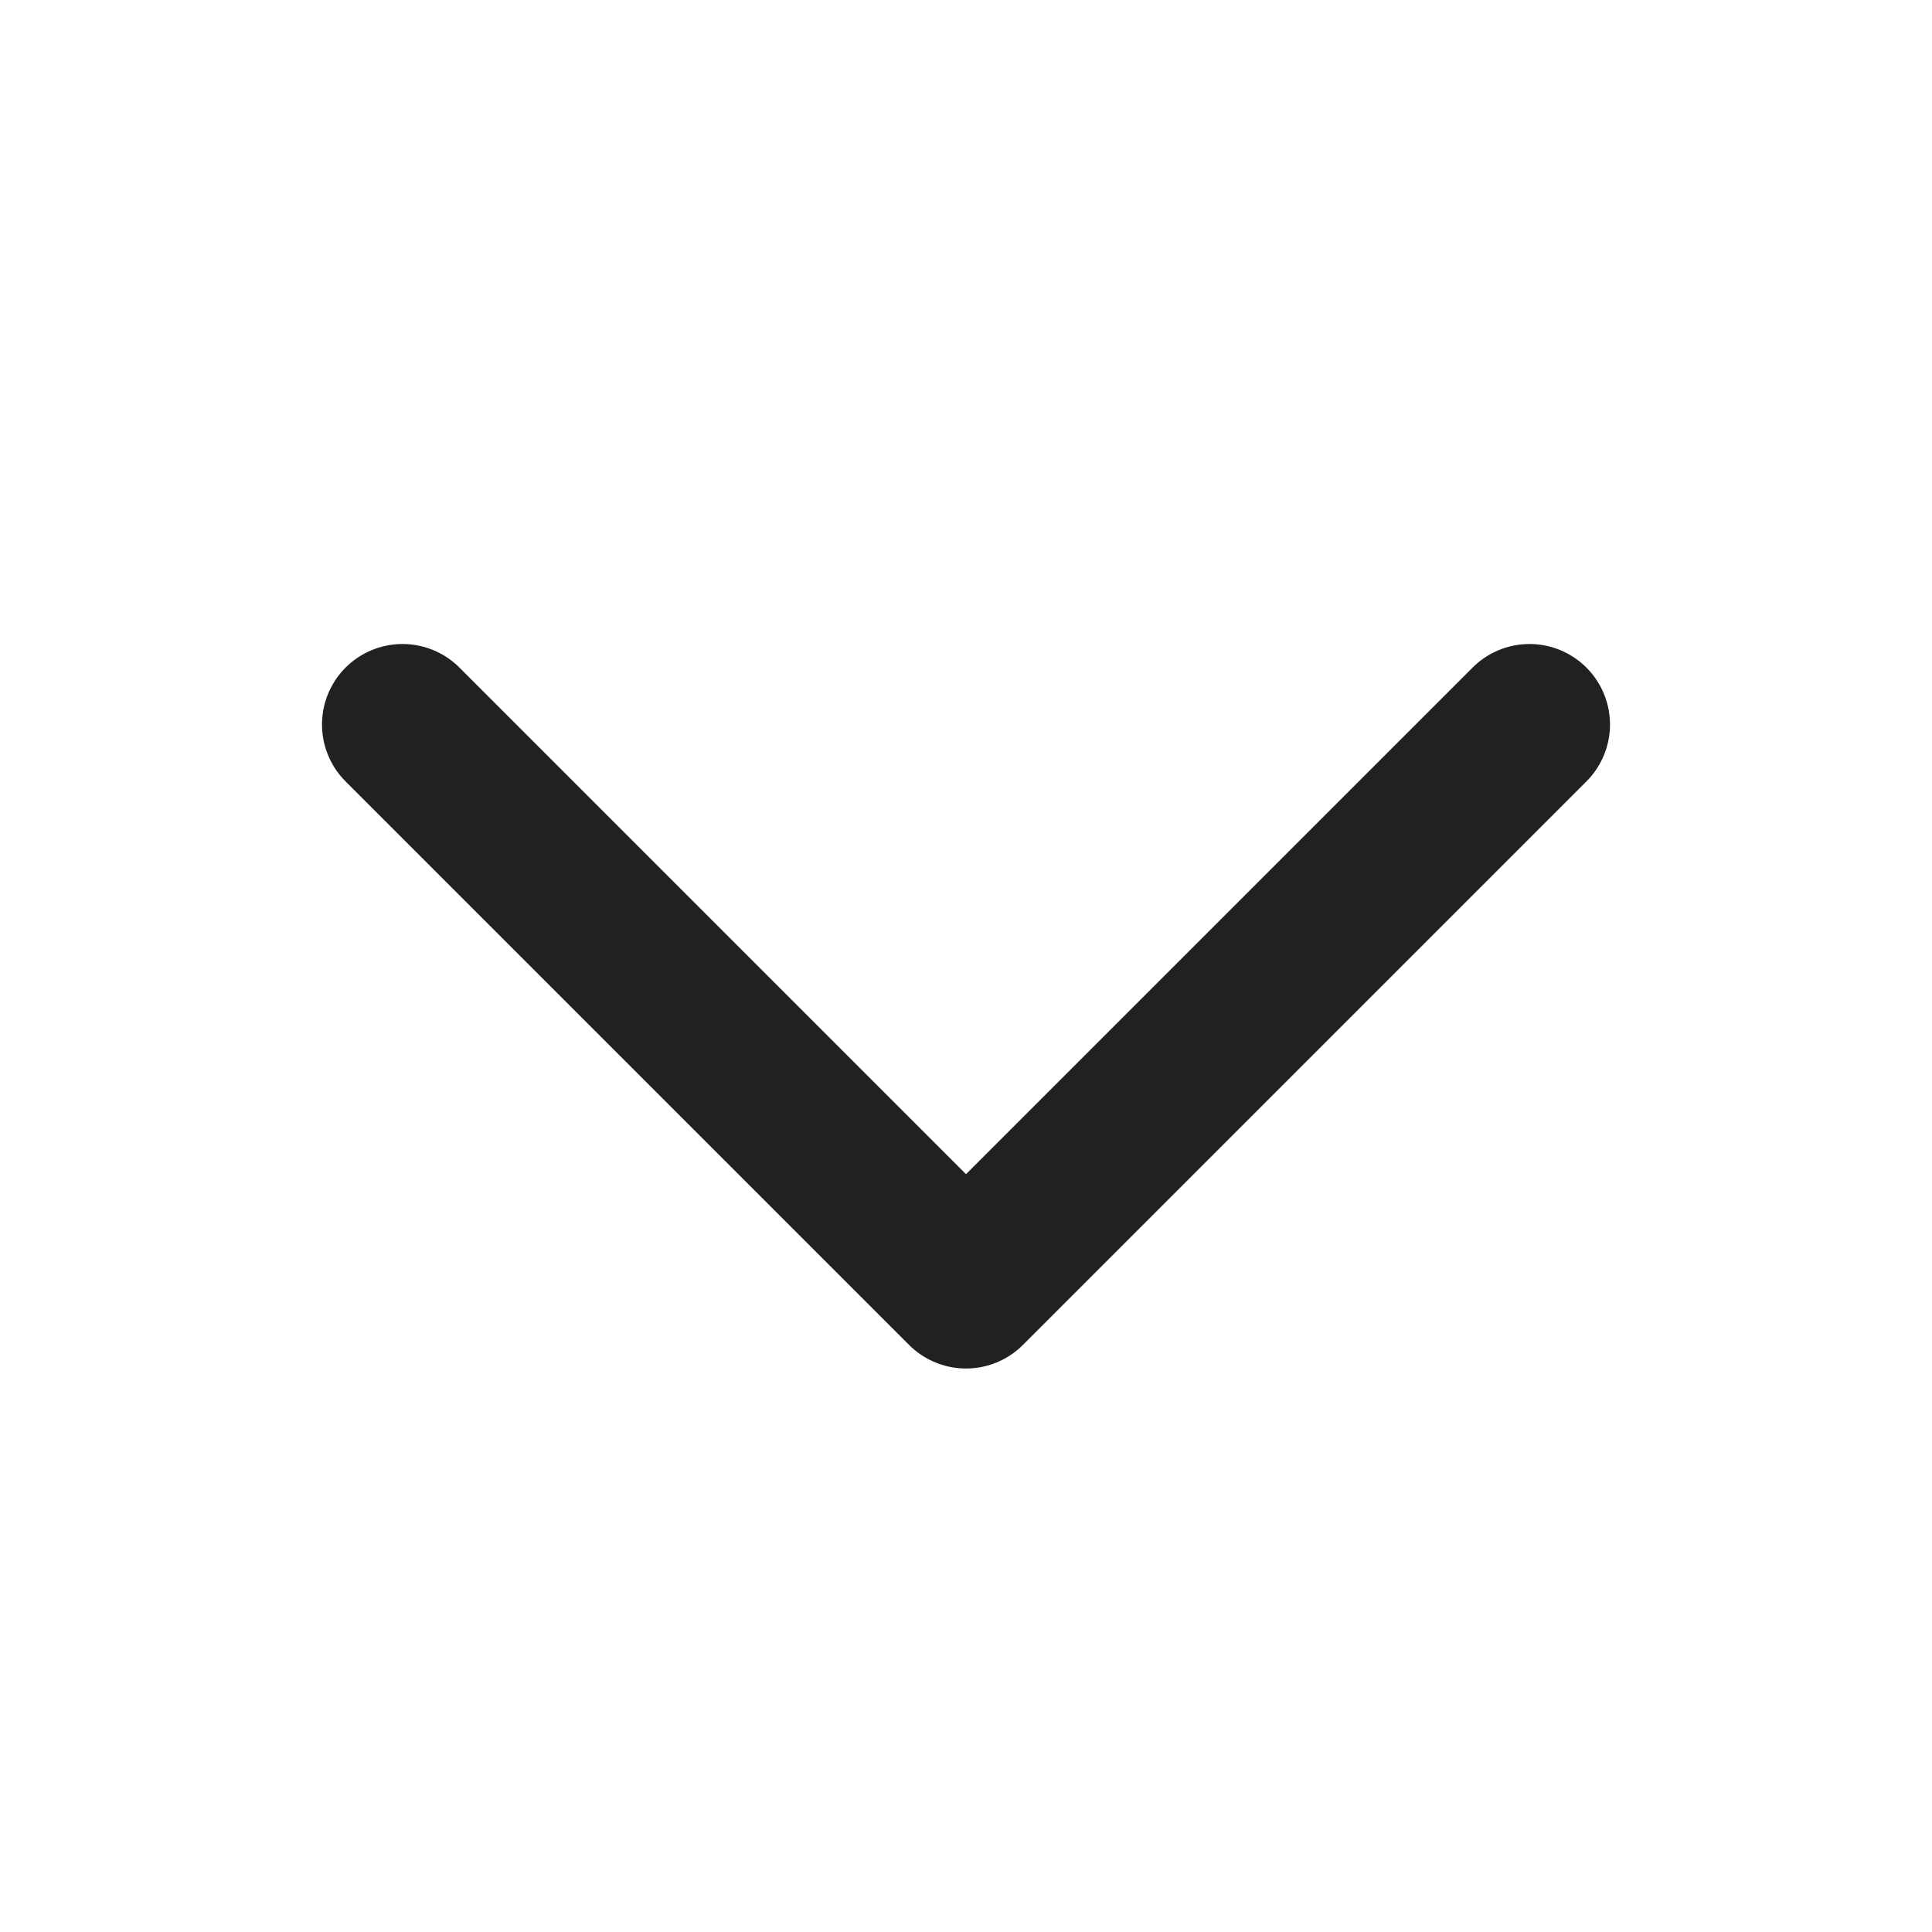
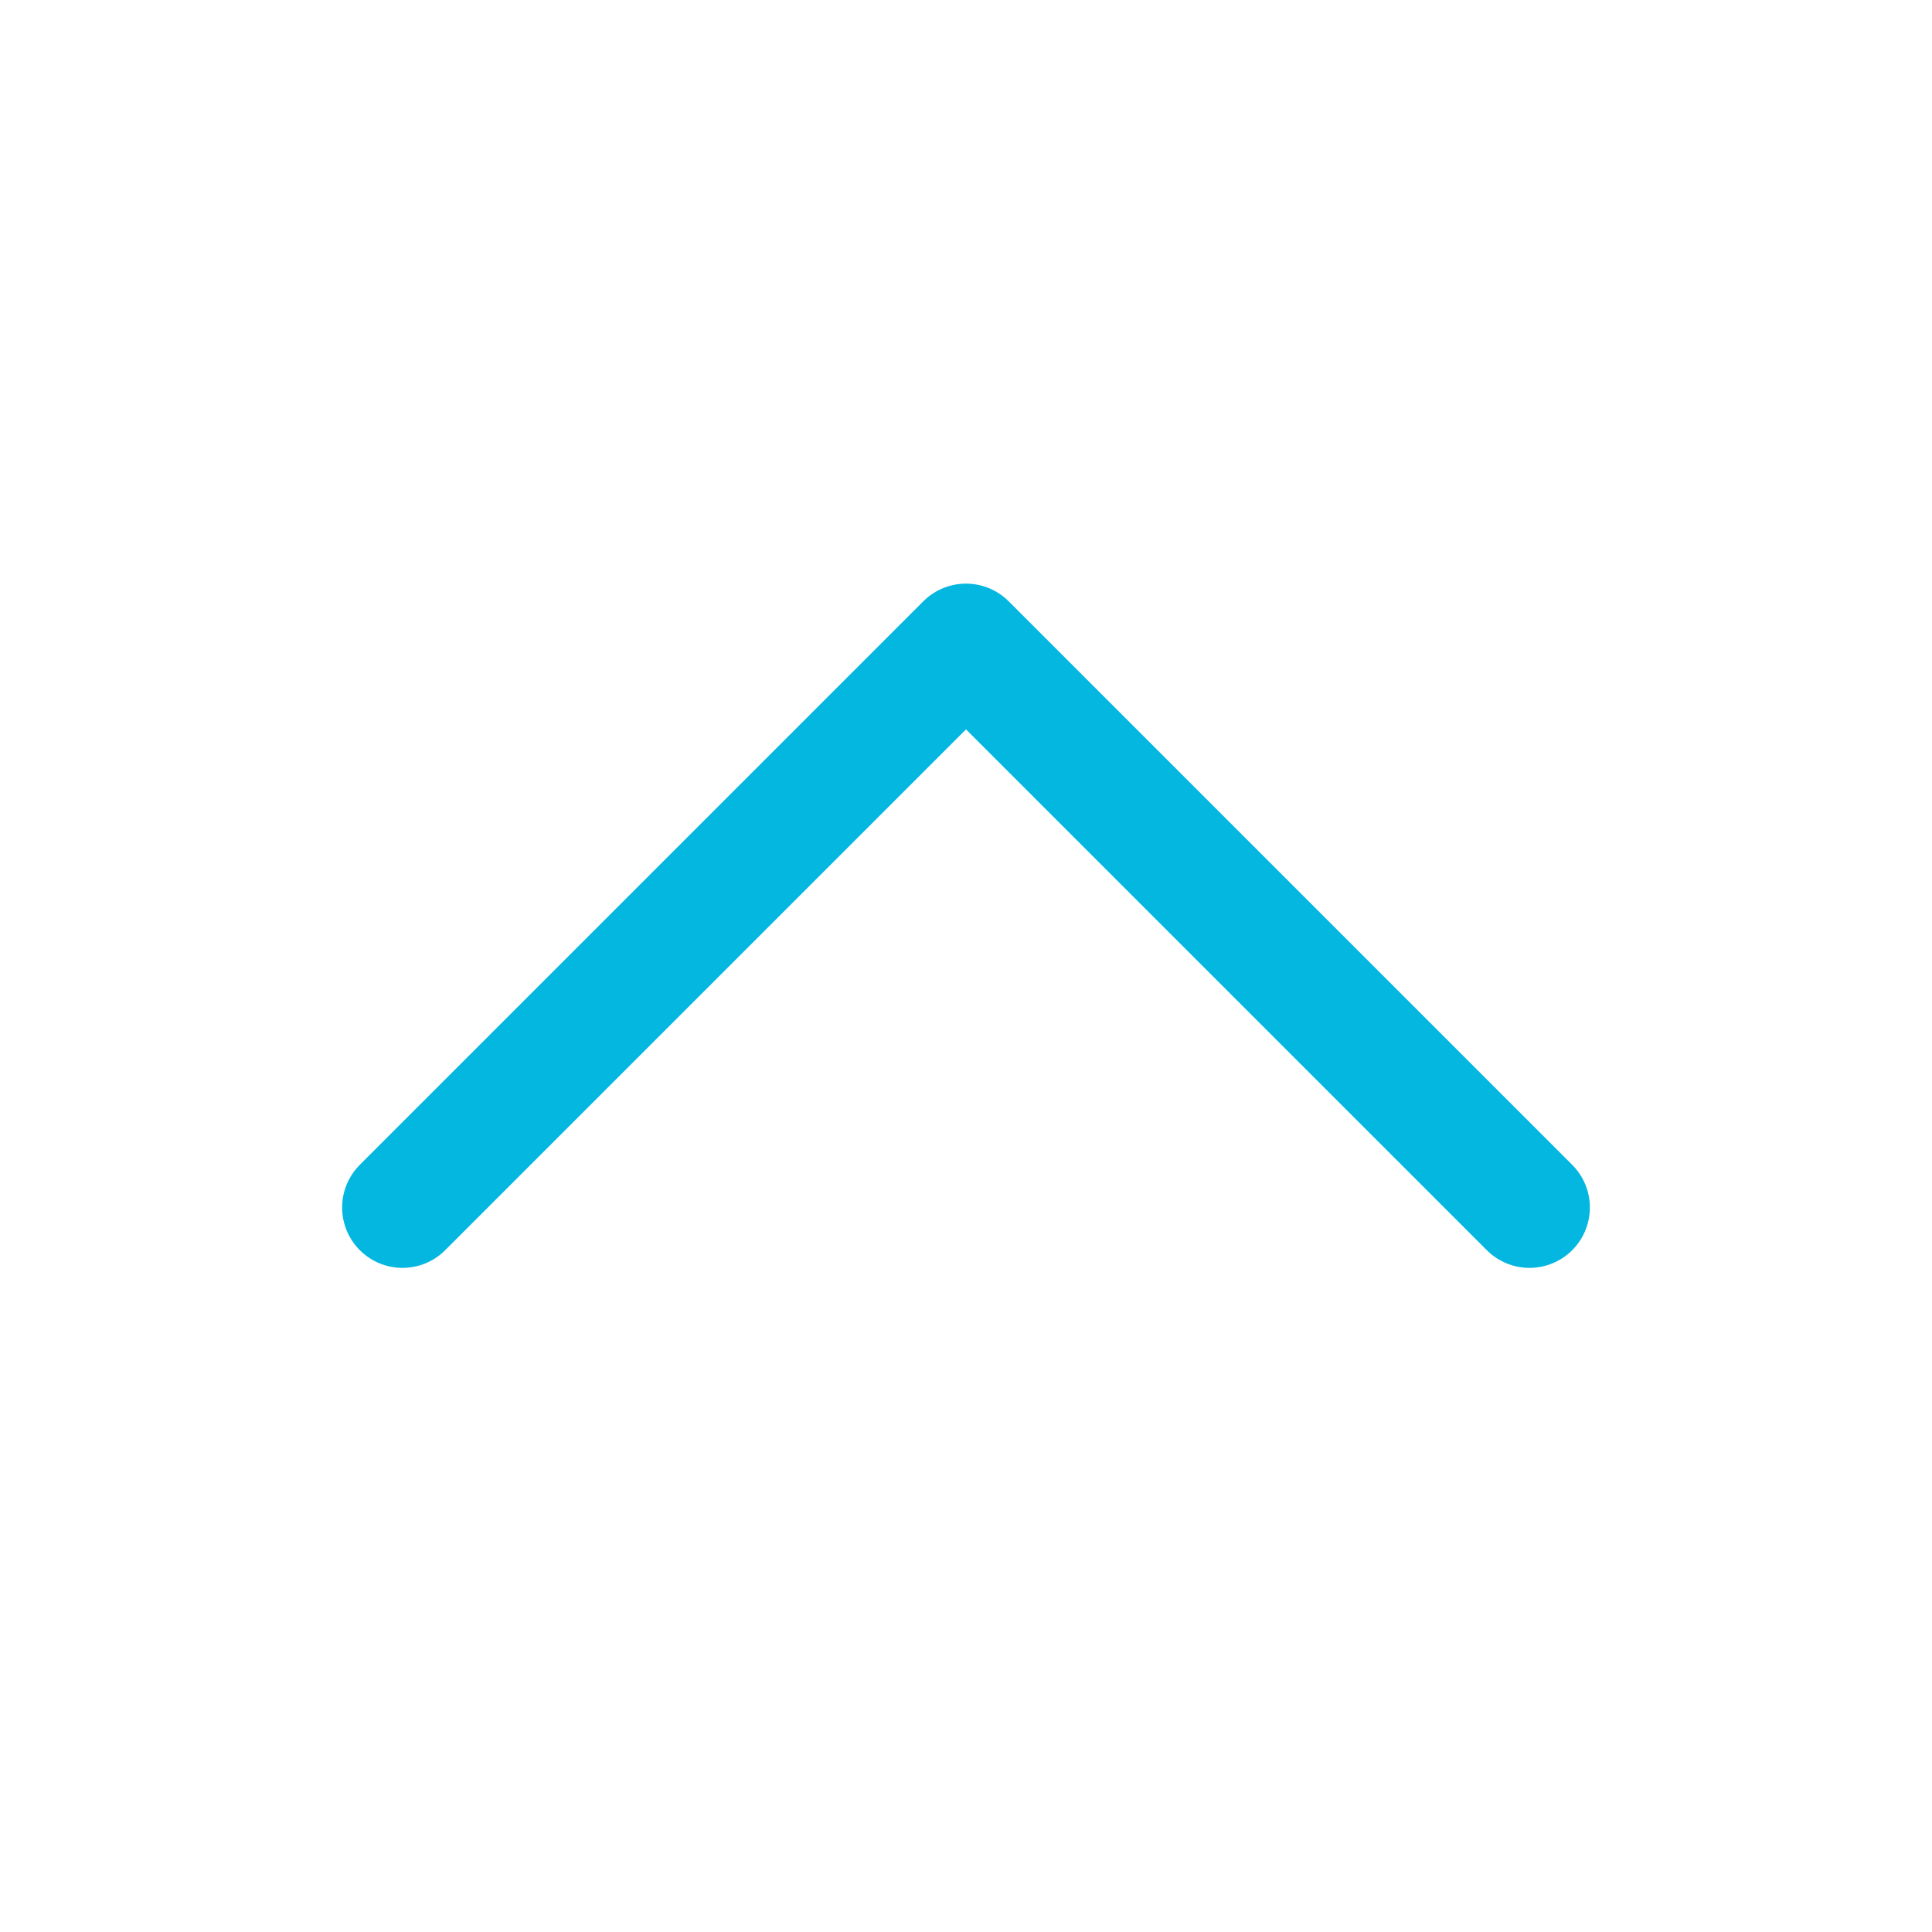
- <svg xmlns="http://www.w3.org/2000/svg" width="24" height="24" viewBox="0 0 24 24" fill="none">
-   <path d="M19 9L12 16L5 9" stroke="#212121" stroke-width="2" stroke-linecap="round" stroke-linejoin="round" />
+ <svg xmlns="http://www.w3.org/2000/svg" width="48" height="48" viewBox="0 0 48 48" fill="none">
+   <path d="M10 30L24 16L38 30" stroke="#04B7E0" stroke-width="3" stroke-linecap="round" stroke-linejoin="round" />
</svg>
